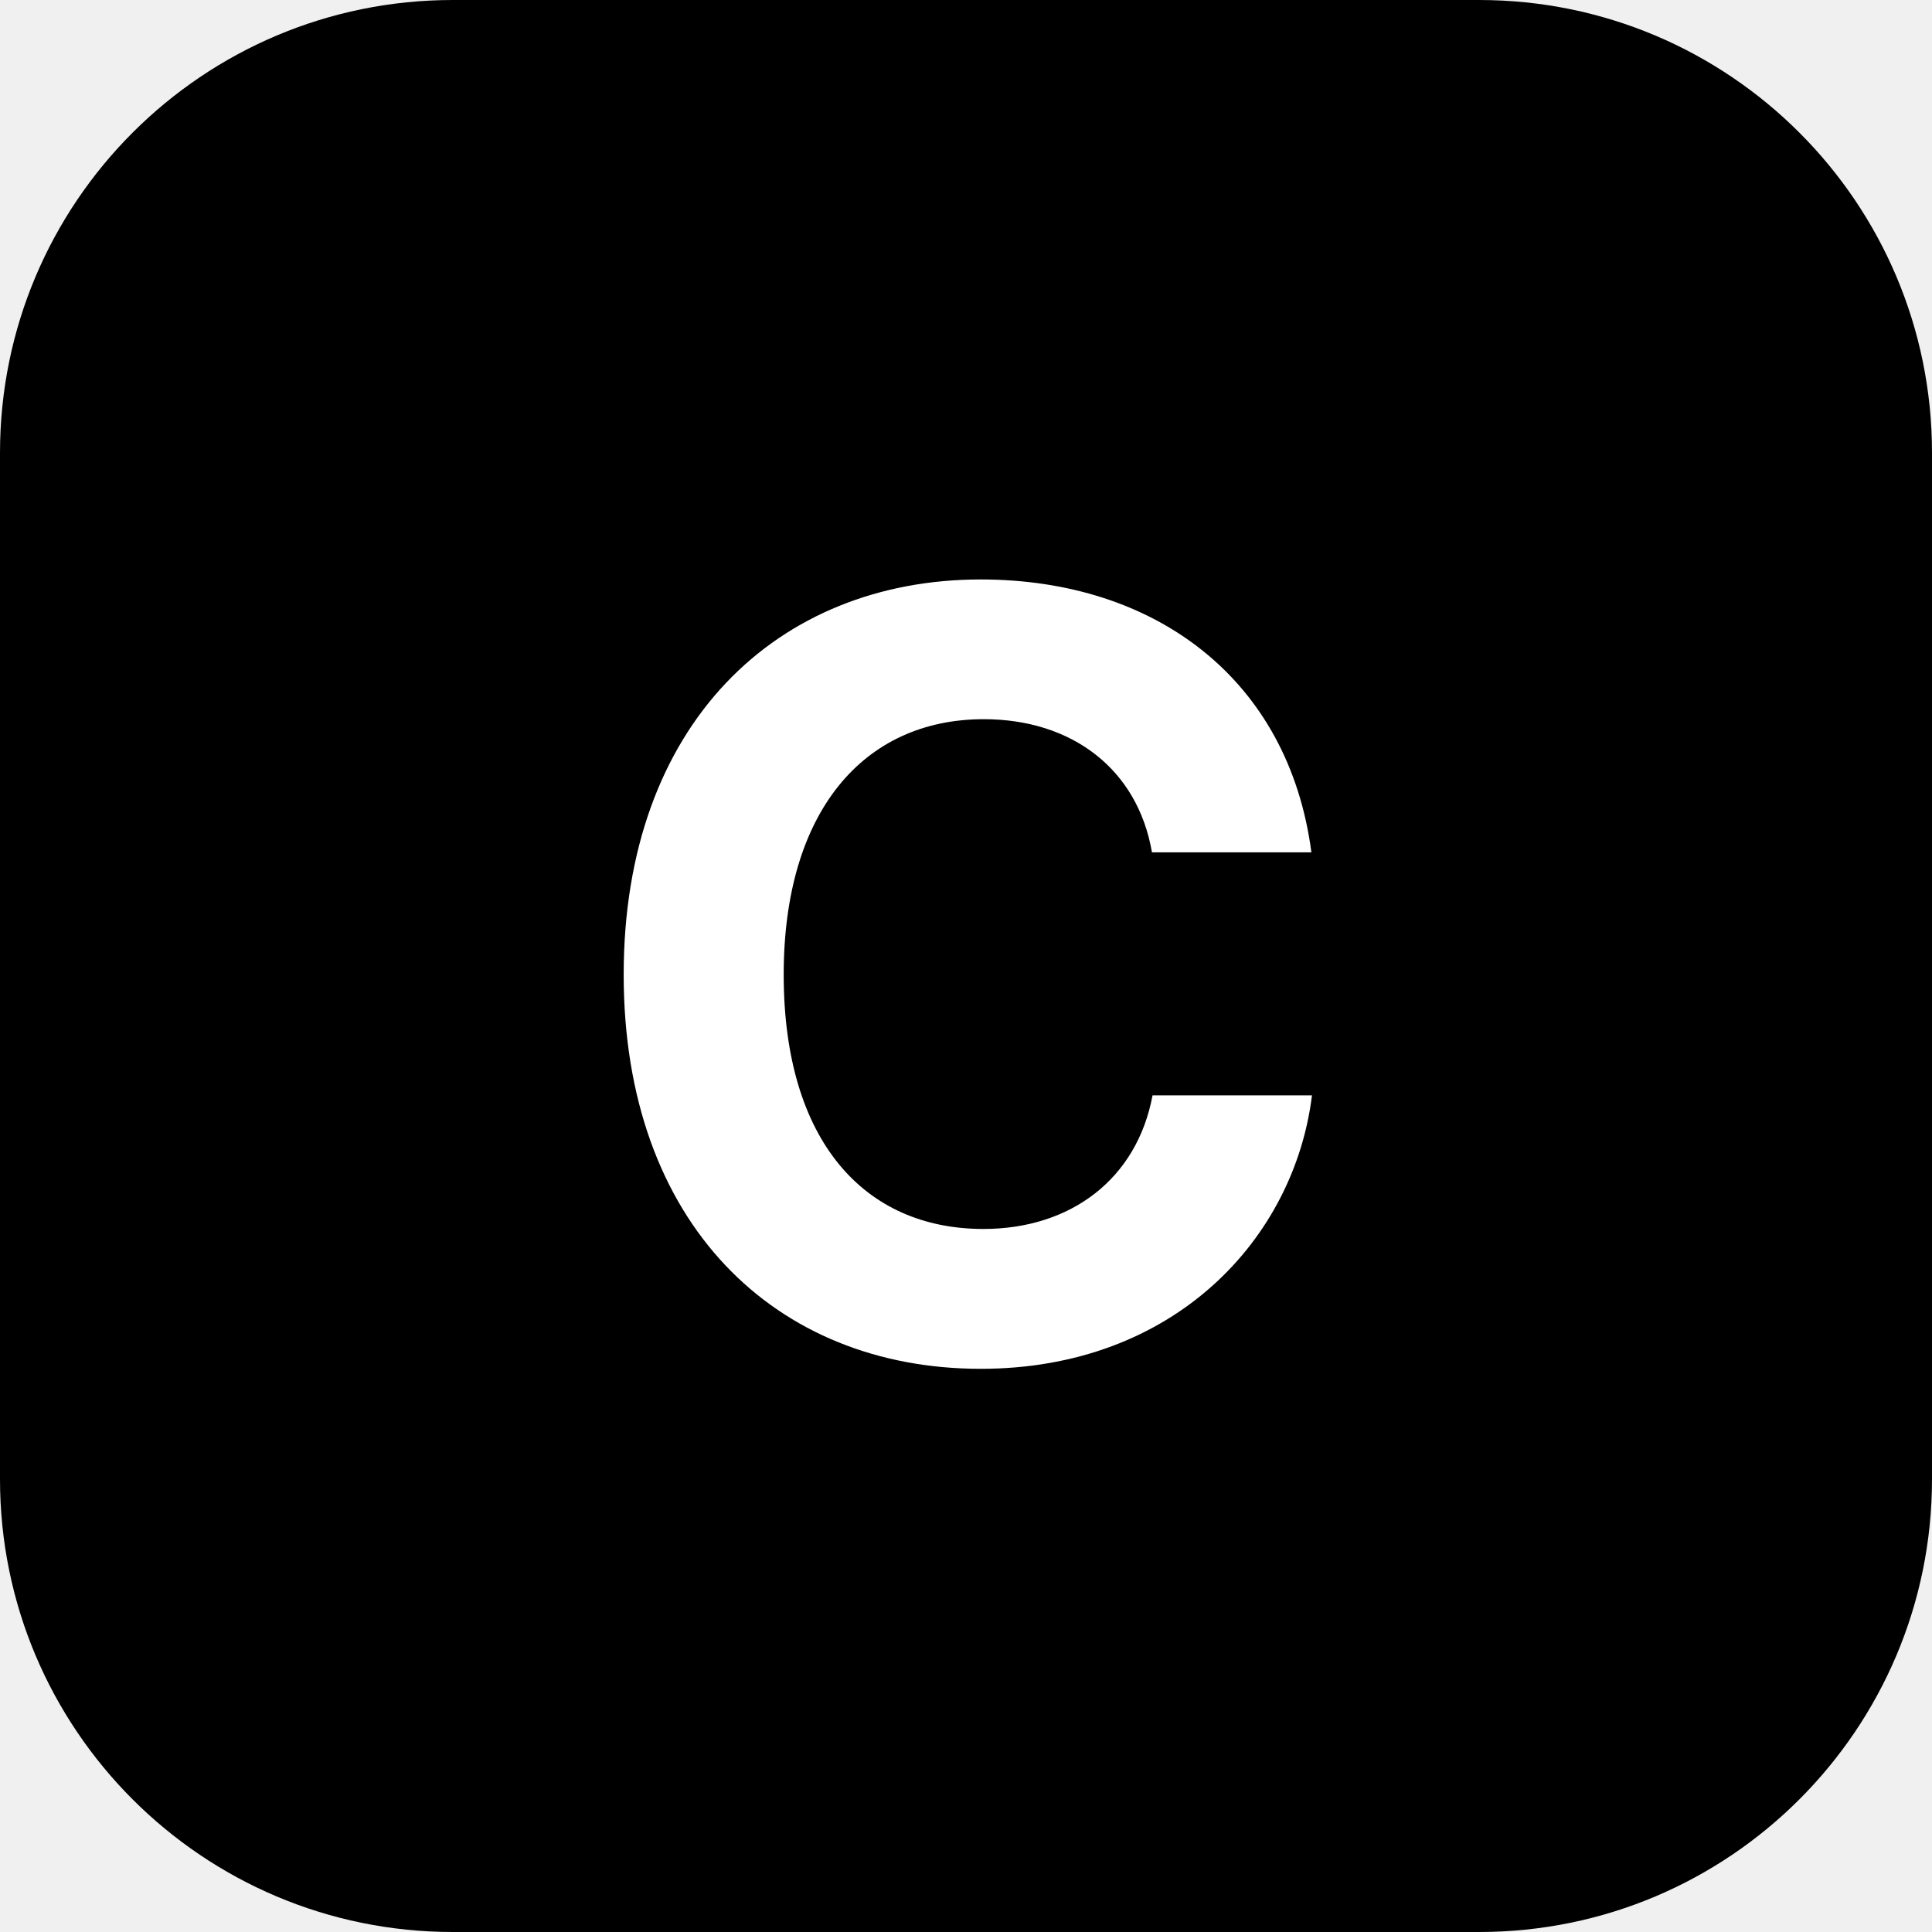
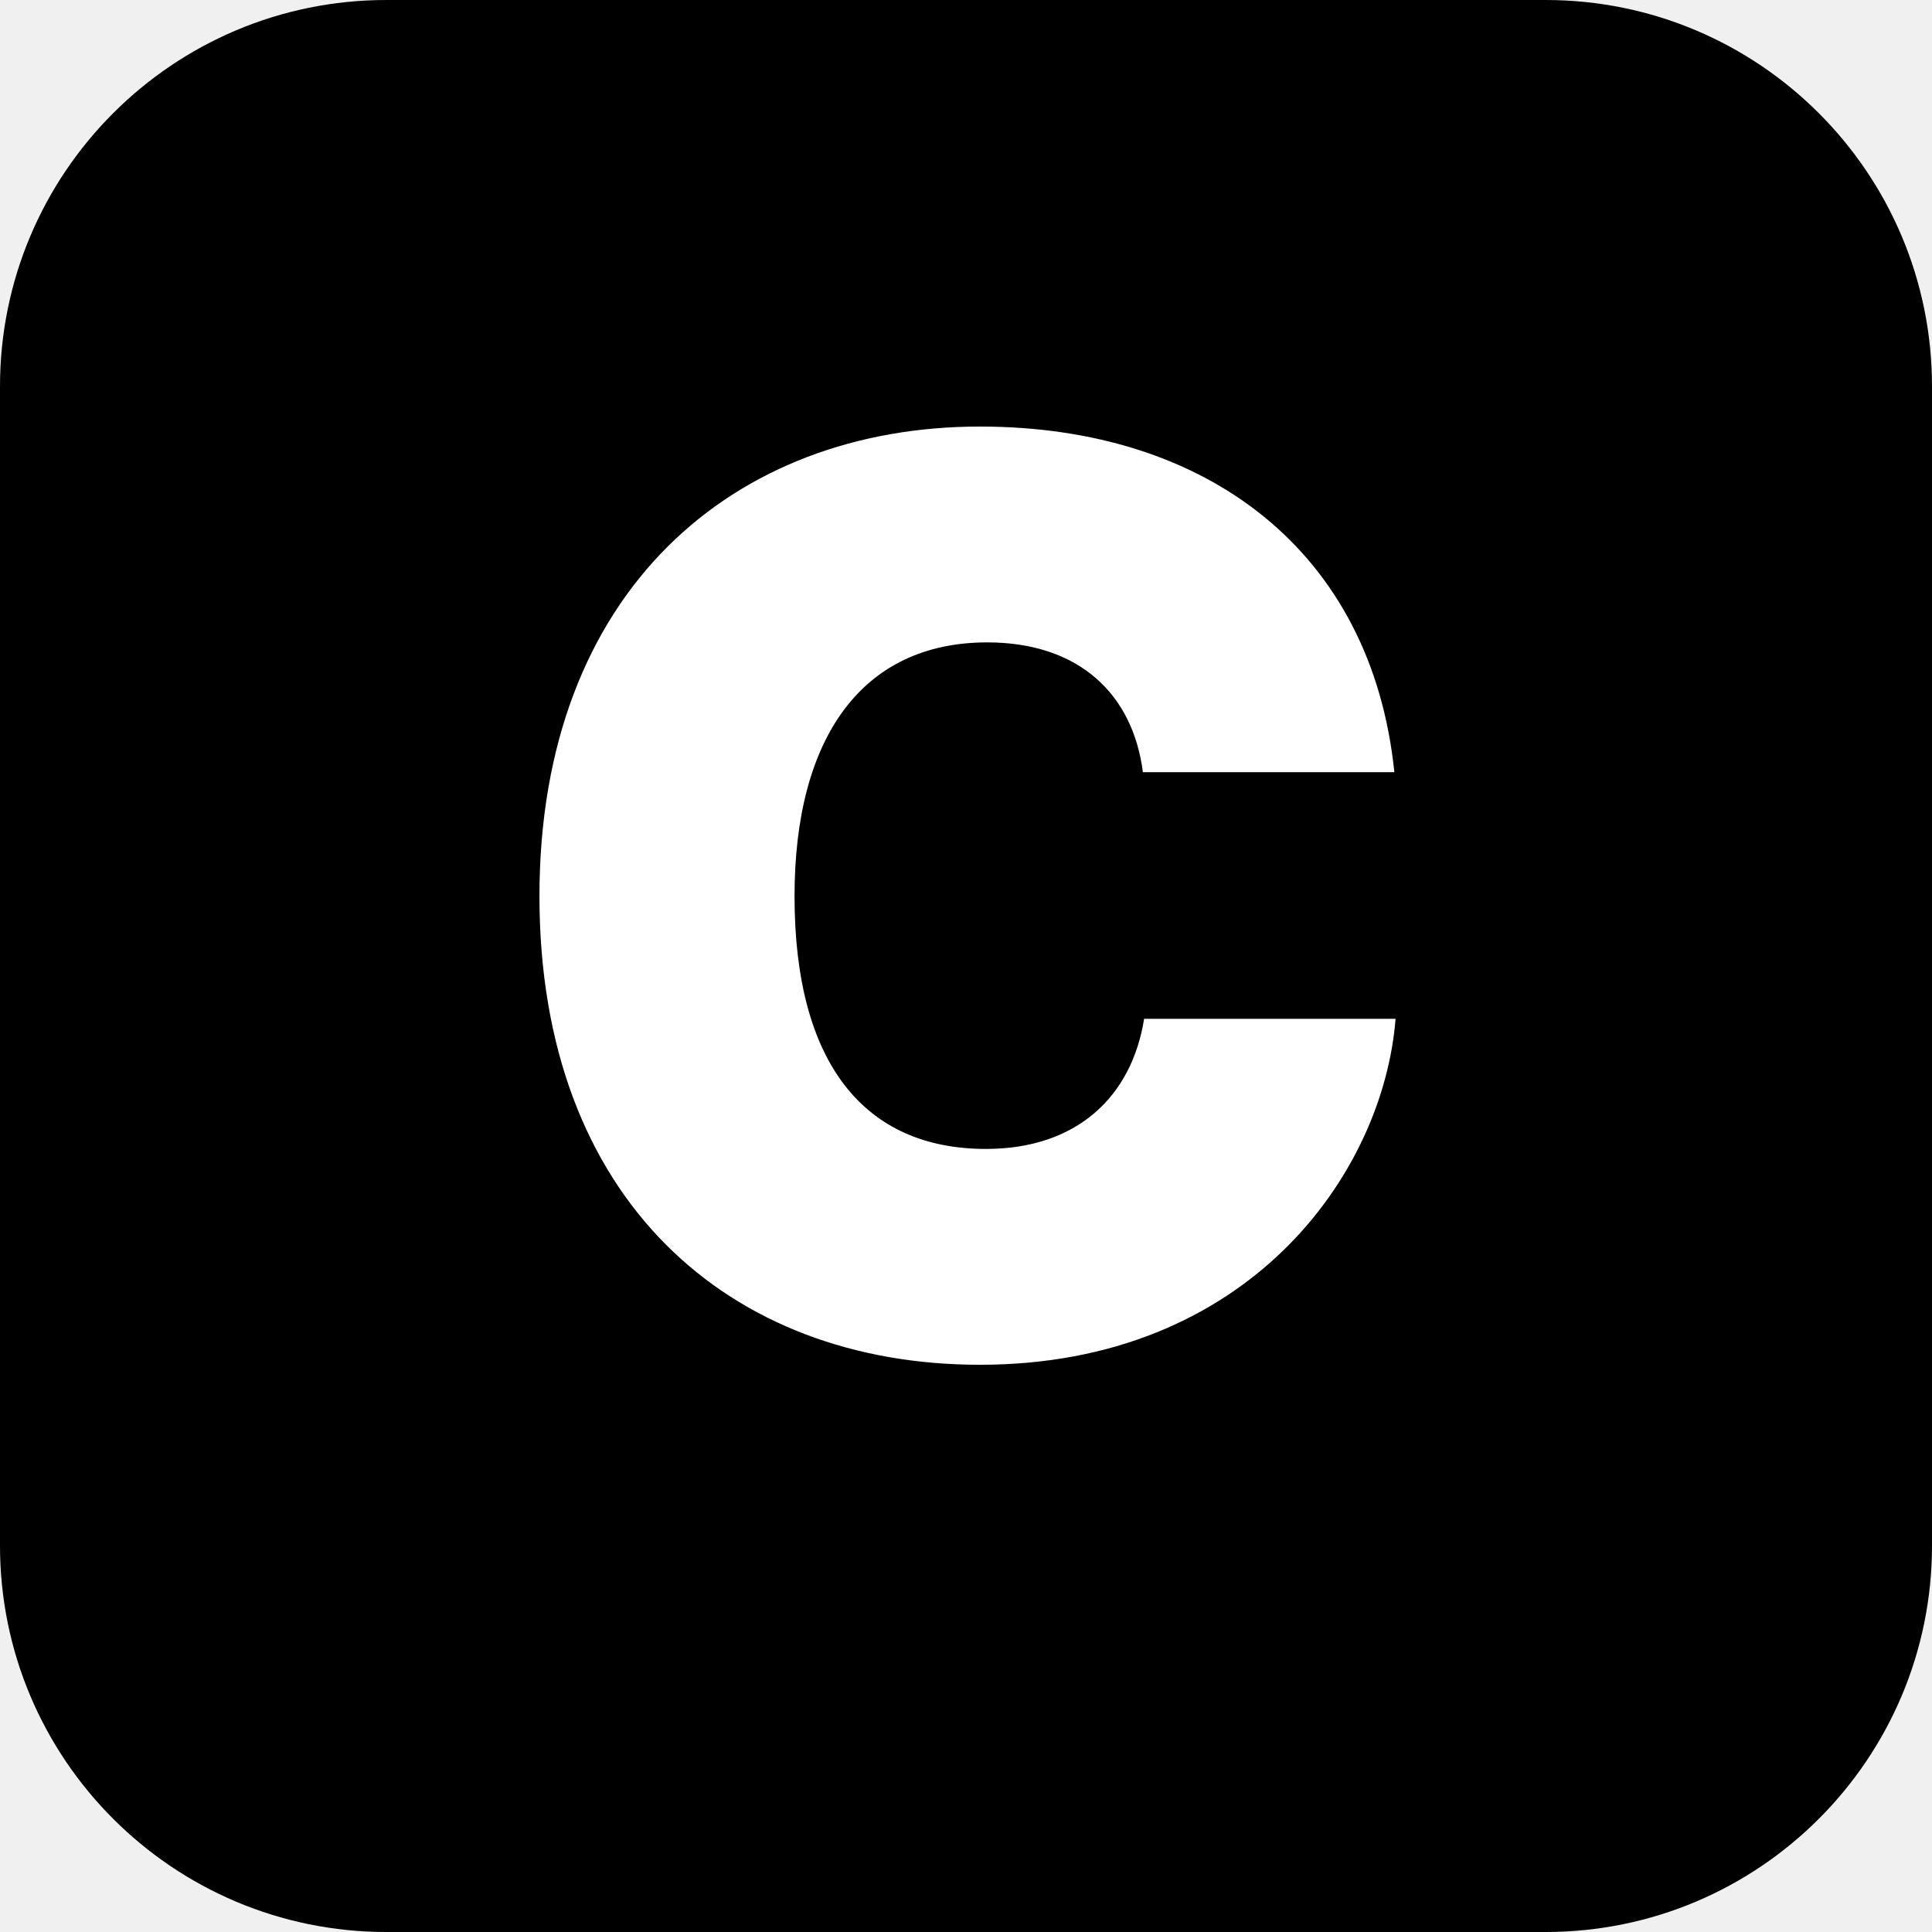
- <svg xmlns="http://www.w3.org/2000/svg" viewBox="0 0 256 256" width="256" height="256">
-   <rect width="256" height="256" rx="60" fill="#000000" />
-   <text x="128" y="180" font-size="140" font-weight="bold" fill="#ffffff" text-anchor="middle" font-family="system-ui, -apple-system, sans-serif">C</text>
+ <svg xmlns="http://www.w3.org/2000/svg" viewBox="0 0 100 100">
+   <rect width="100" height="100" rx="20" fill="#000000" />
+   <text x="50" y="70" font-size="65" font-weight="900" fill="#ffffff" text-anchor="middle" font-family="system-ui, -apple-system, sans-serif">C</text>
</svg>
